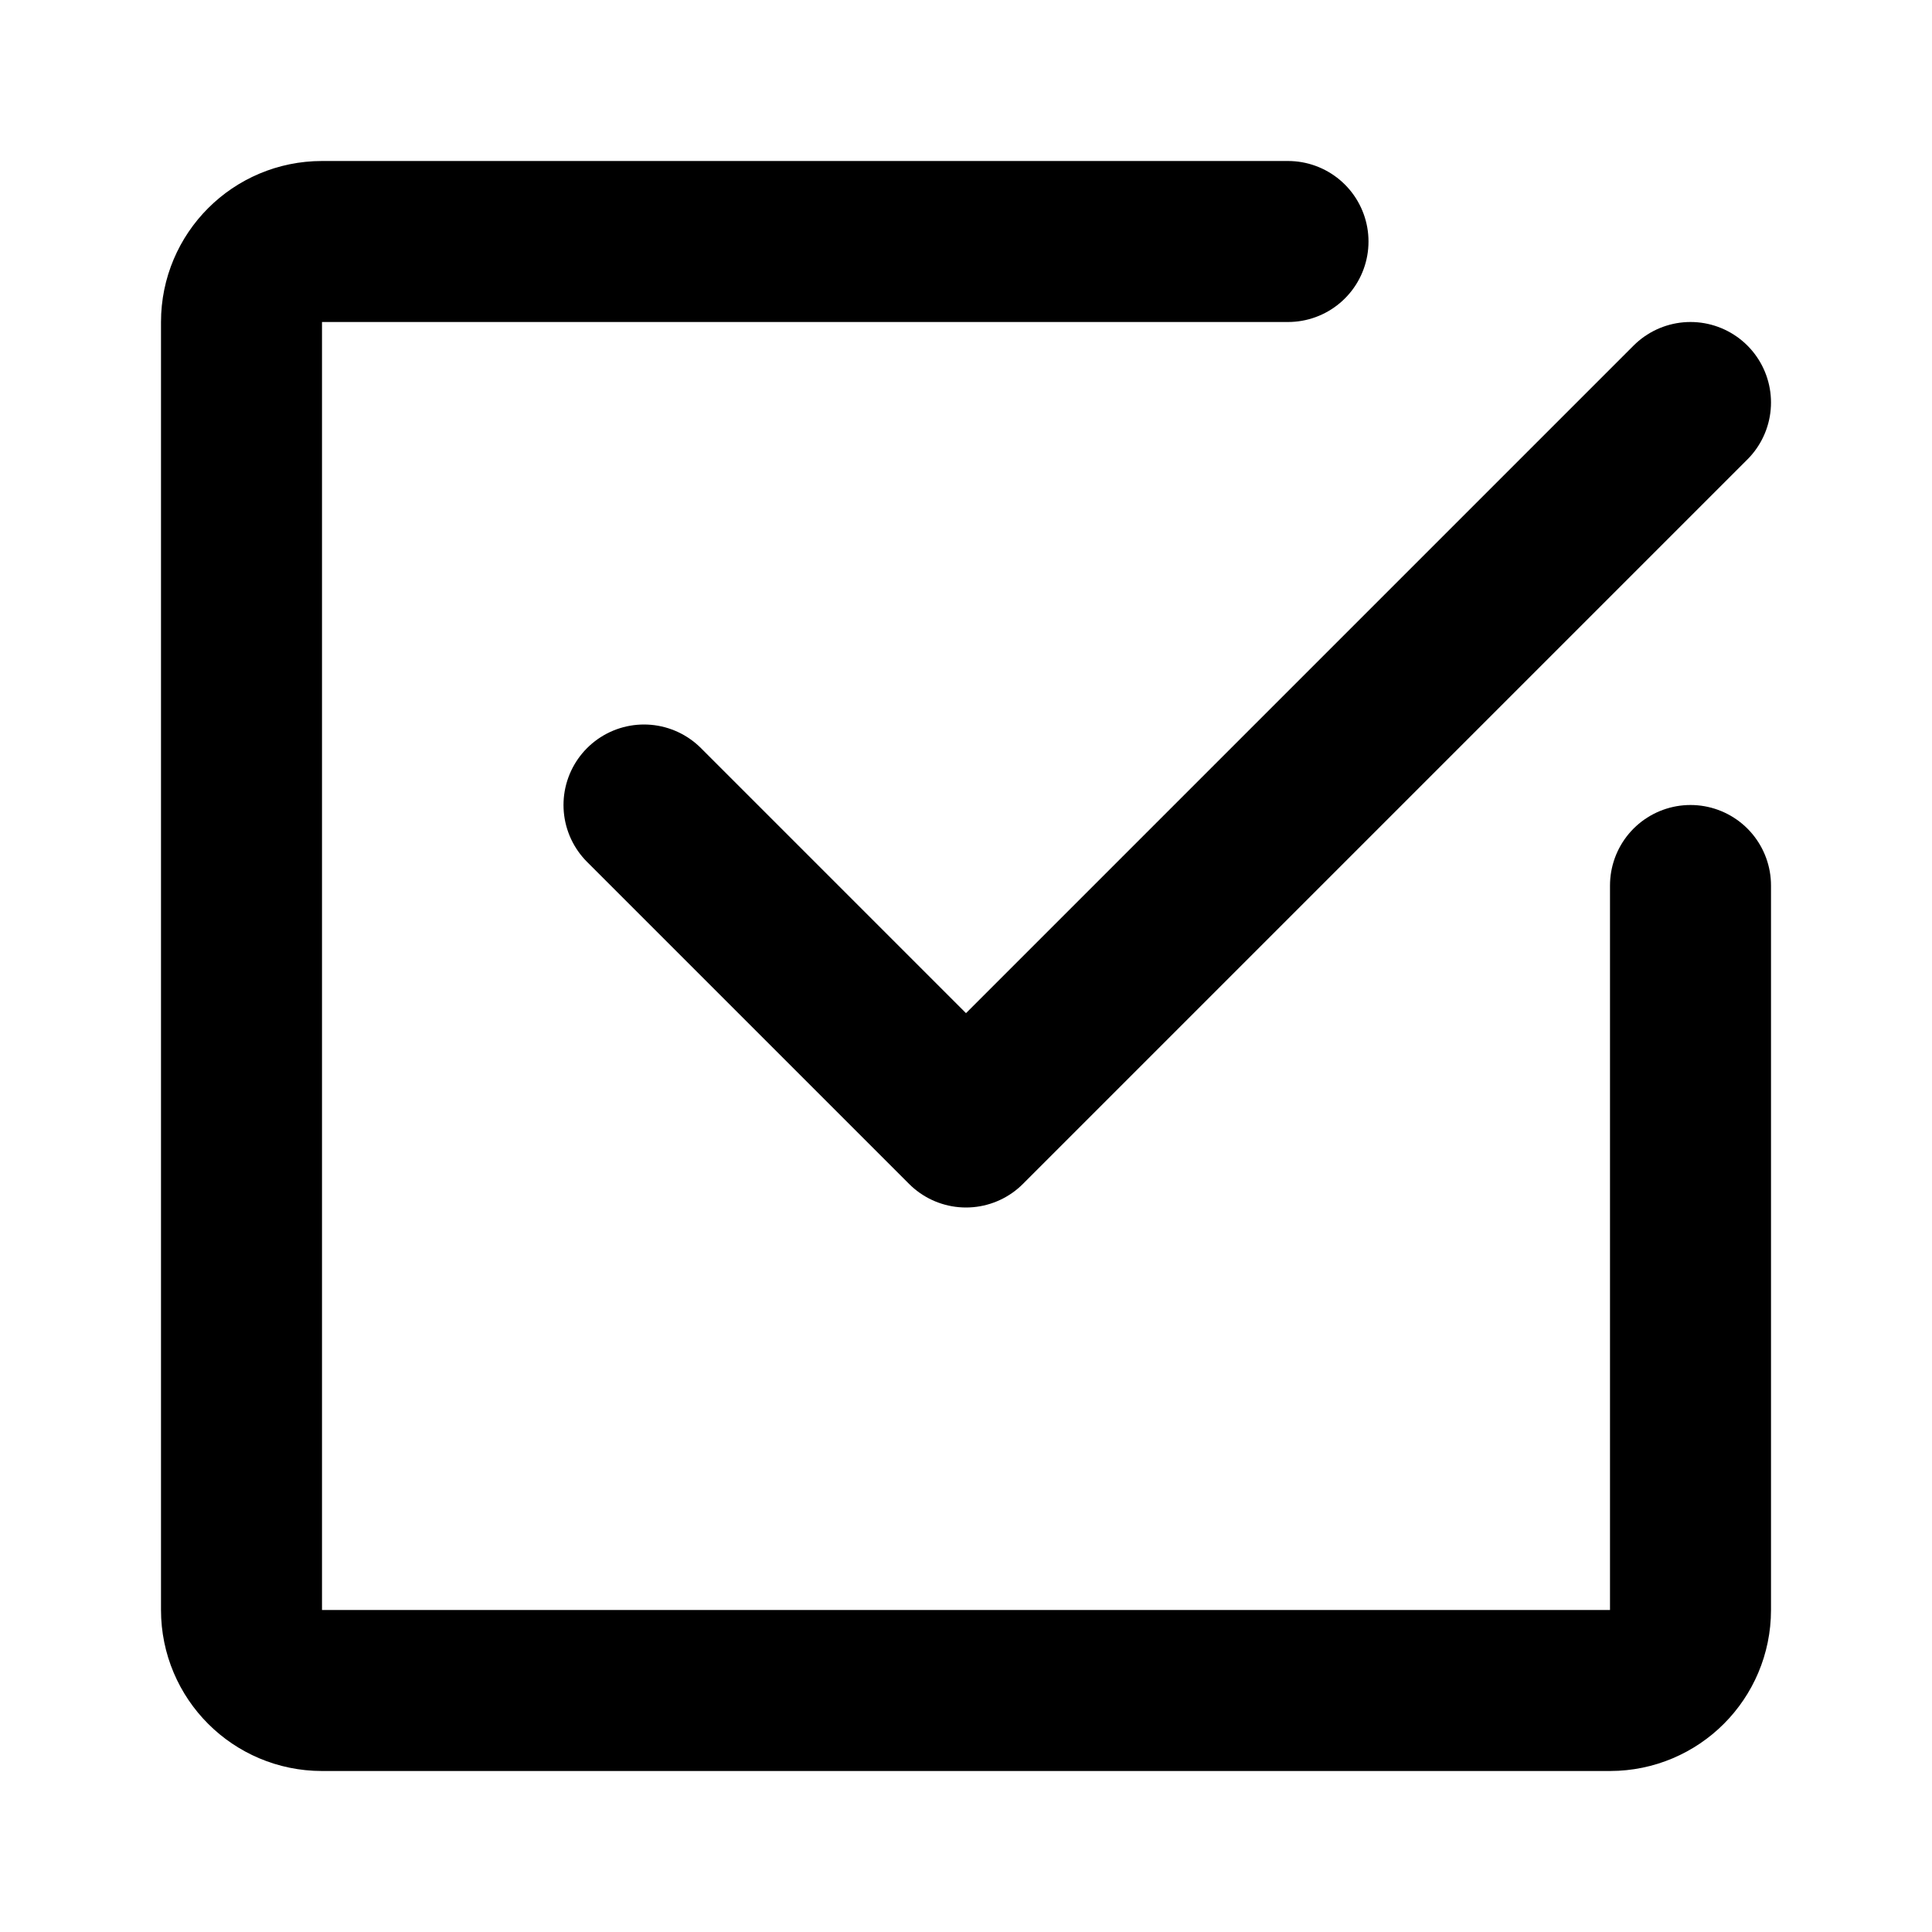
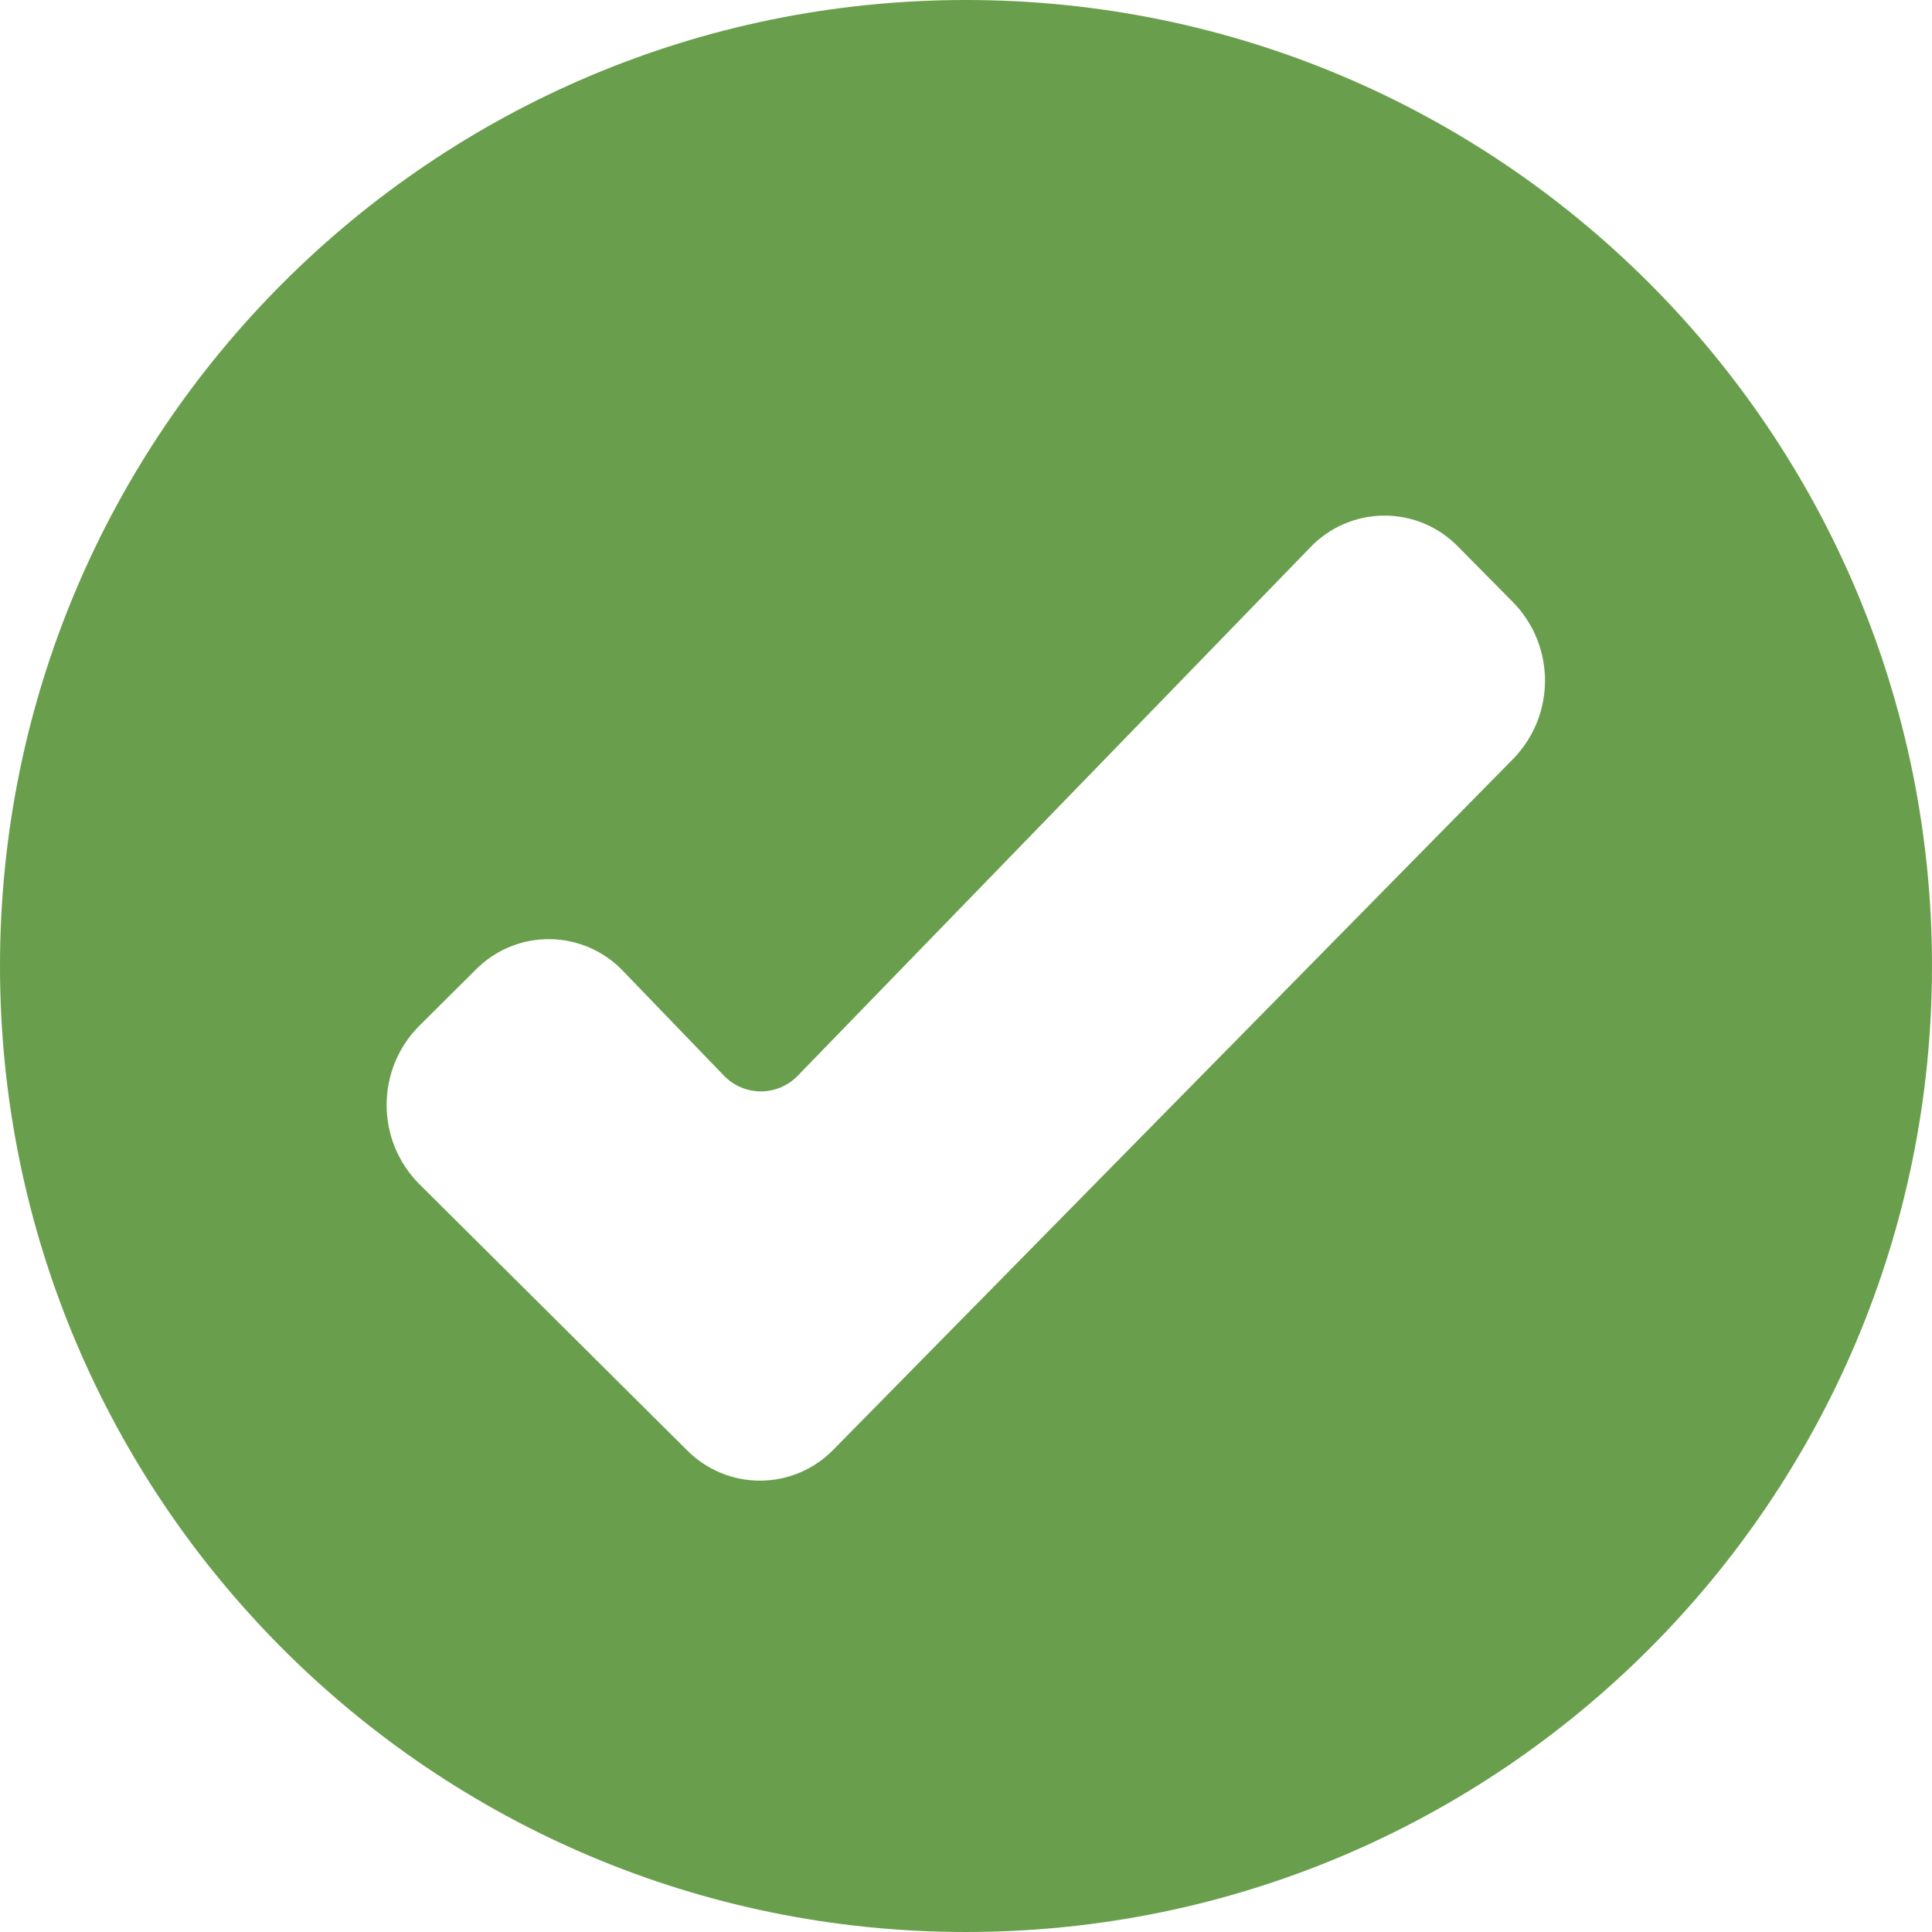
- <svg xmlns="http://www.w3.org/2000/svg" fill="#000000" width="800px" height="800px" viewBox="0 0 24 24" id="check-mark-square-2" data-name="Flat Line" class="icon flat-line">
-   <polyline id="primary" points="21 5 12 14 8 10" style="fill: none; stroke: rgb(0, 0, 0); stroke-linecap: round; stroke-linejoin: round; stroke-width: 2;" />
-   <path id="primary-2" data-name="primary" d="M21,11v9a1,1,0,0,1-1,1H4a1,1,0,0,1-1-1V4A1,1,0,0,1,4,3H16" style="fill: none; stroke: rgb(0, 0, 0); stroke-linecap: round; stroke-linejoin: round; stroke-width: 2;" />
+ <svg xmlns="http://www.w3.org/2000/svg" width="800px" height="800px" viewBox="0 0 60 60">
+   <defs>
+     <style>
+       .cls-1 {
+         fill: #699f4c;
+         fill-rule: evenodd;
+       }
+     </style>
+   </defs>
+   <path class="cls-1" d="M800,510a30,30,0,1,1,30-30A30,30,0,0,1,800,510Zm-16.986-23.235a3.484,3.484,0,0,1,0-4.9l1.766-1.756a3.185,3.185,0,0,1,4.574.051l3.12,3.237a1.592,1.592,0,0,0,2.311,0l15.9-16.39a3.187,3.187,0,0,1,4.6-.027L817,468.714a3.482,3.482,0,0,1,0,4.846l-21.109,21.451a3.185,3.185,0,0,1-4.552.03Z" id="check" transform="translate(-770 -450)" />
</svg>
